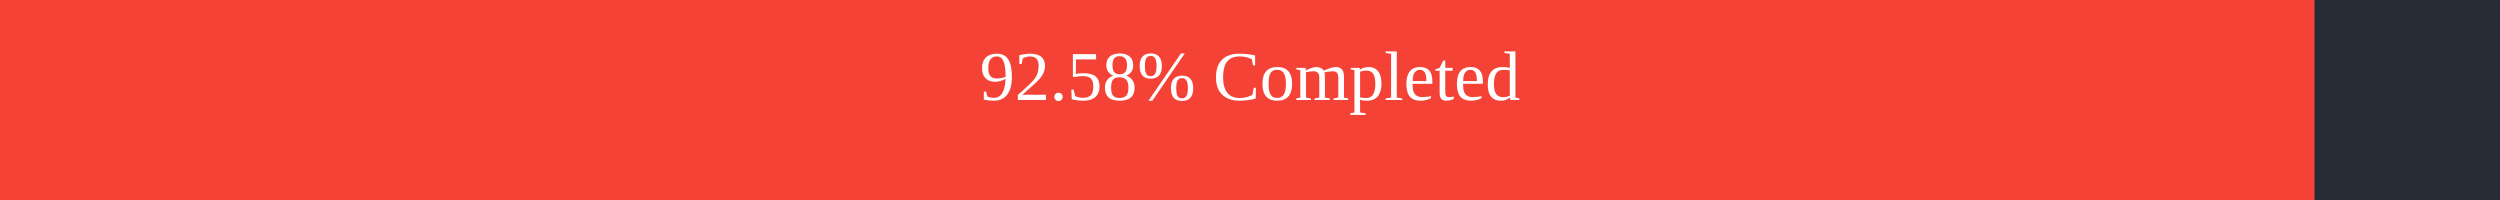
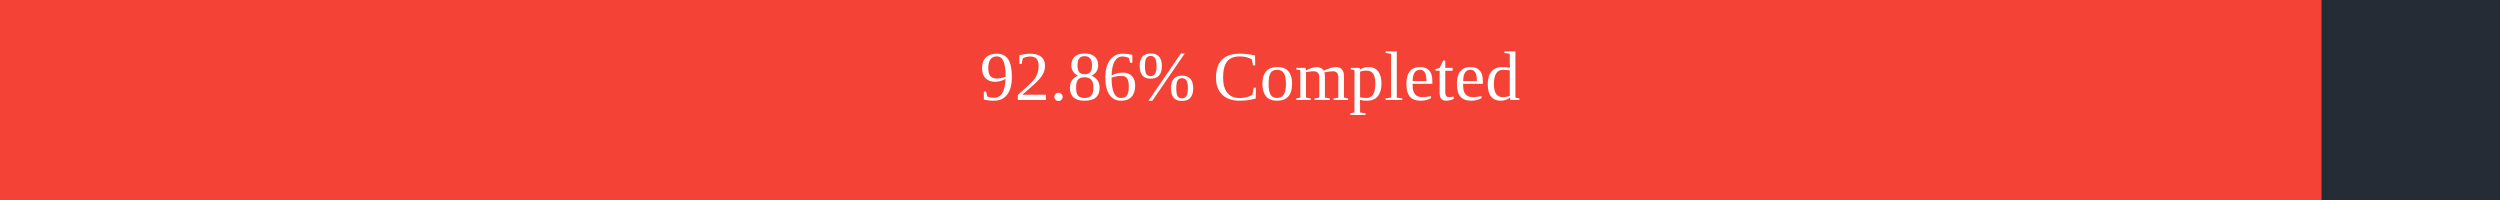
<svg xmlns="http://www.w3.org/2000/svg" width="500" height="40">
  <rect x="0" y="0" width="500" height="40" fill="#262C36" />
-   <rect x="0" y="0" width="462.9" height="40" fill="#f44336" />
+   <rect x="0" y="0" width="464.3" height="40" fill="#f44336" />
  <text x="250" y="20" text-anchor="middle" alignment-baseline="middle" font-size="14" fill="white">
-         92.58% Completed
+         92.86% Completed
      </text>
</svg>
